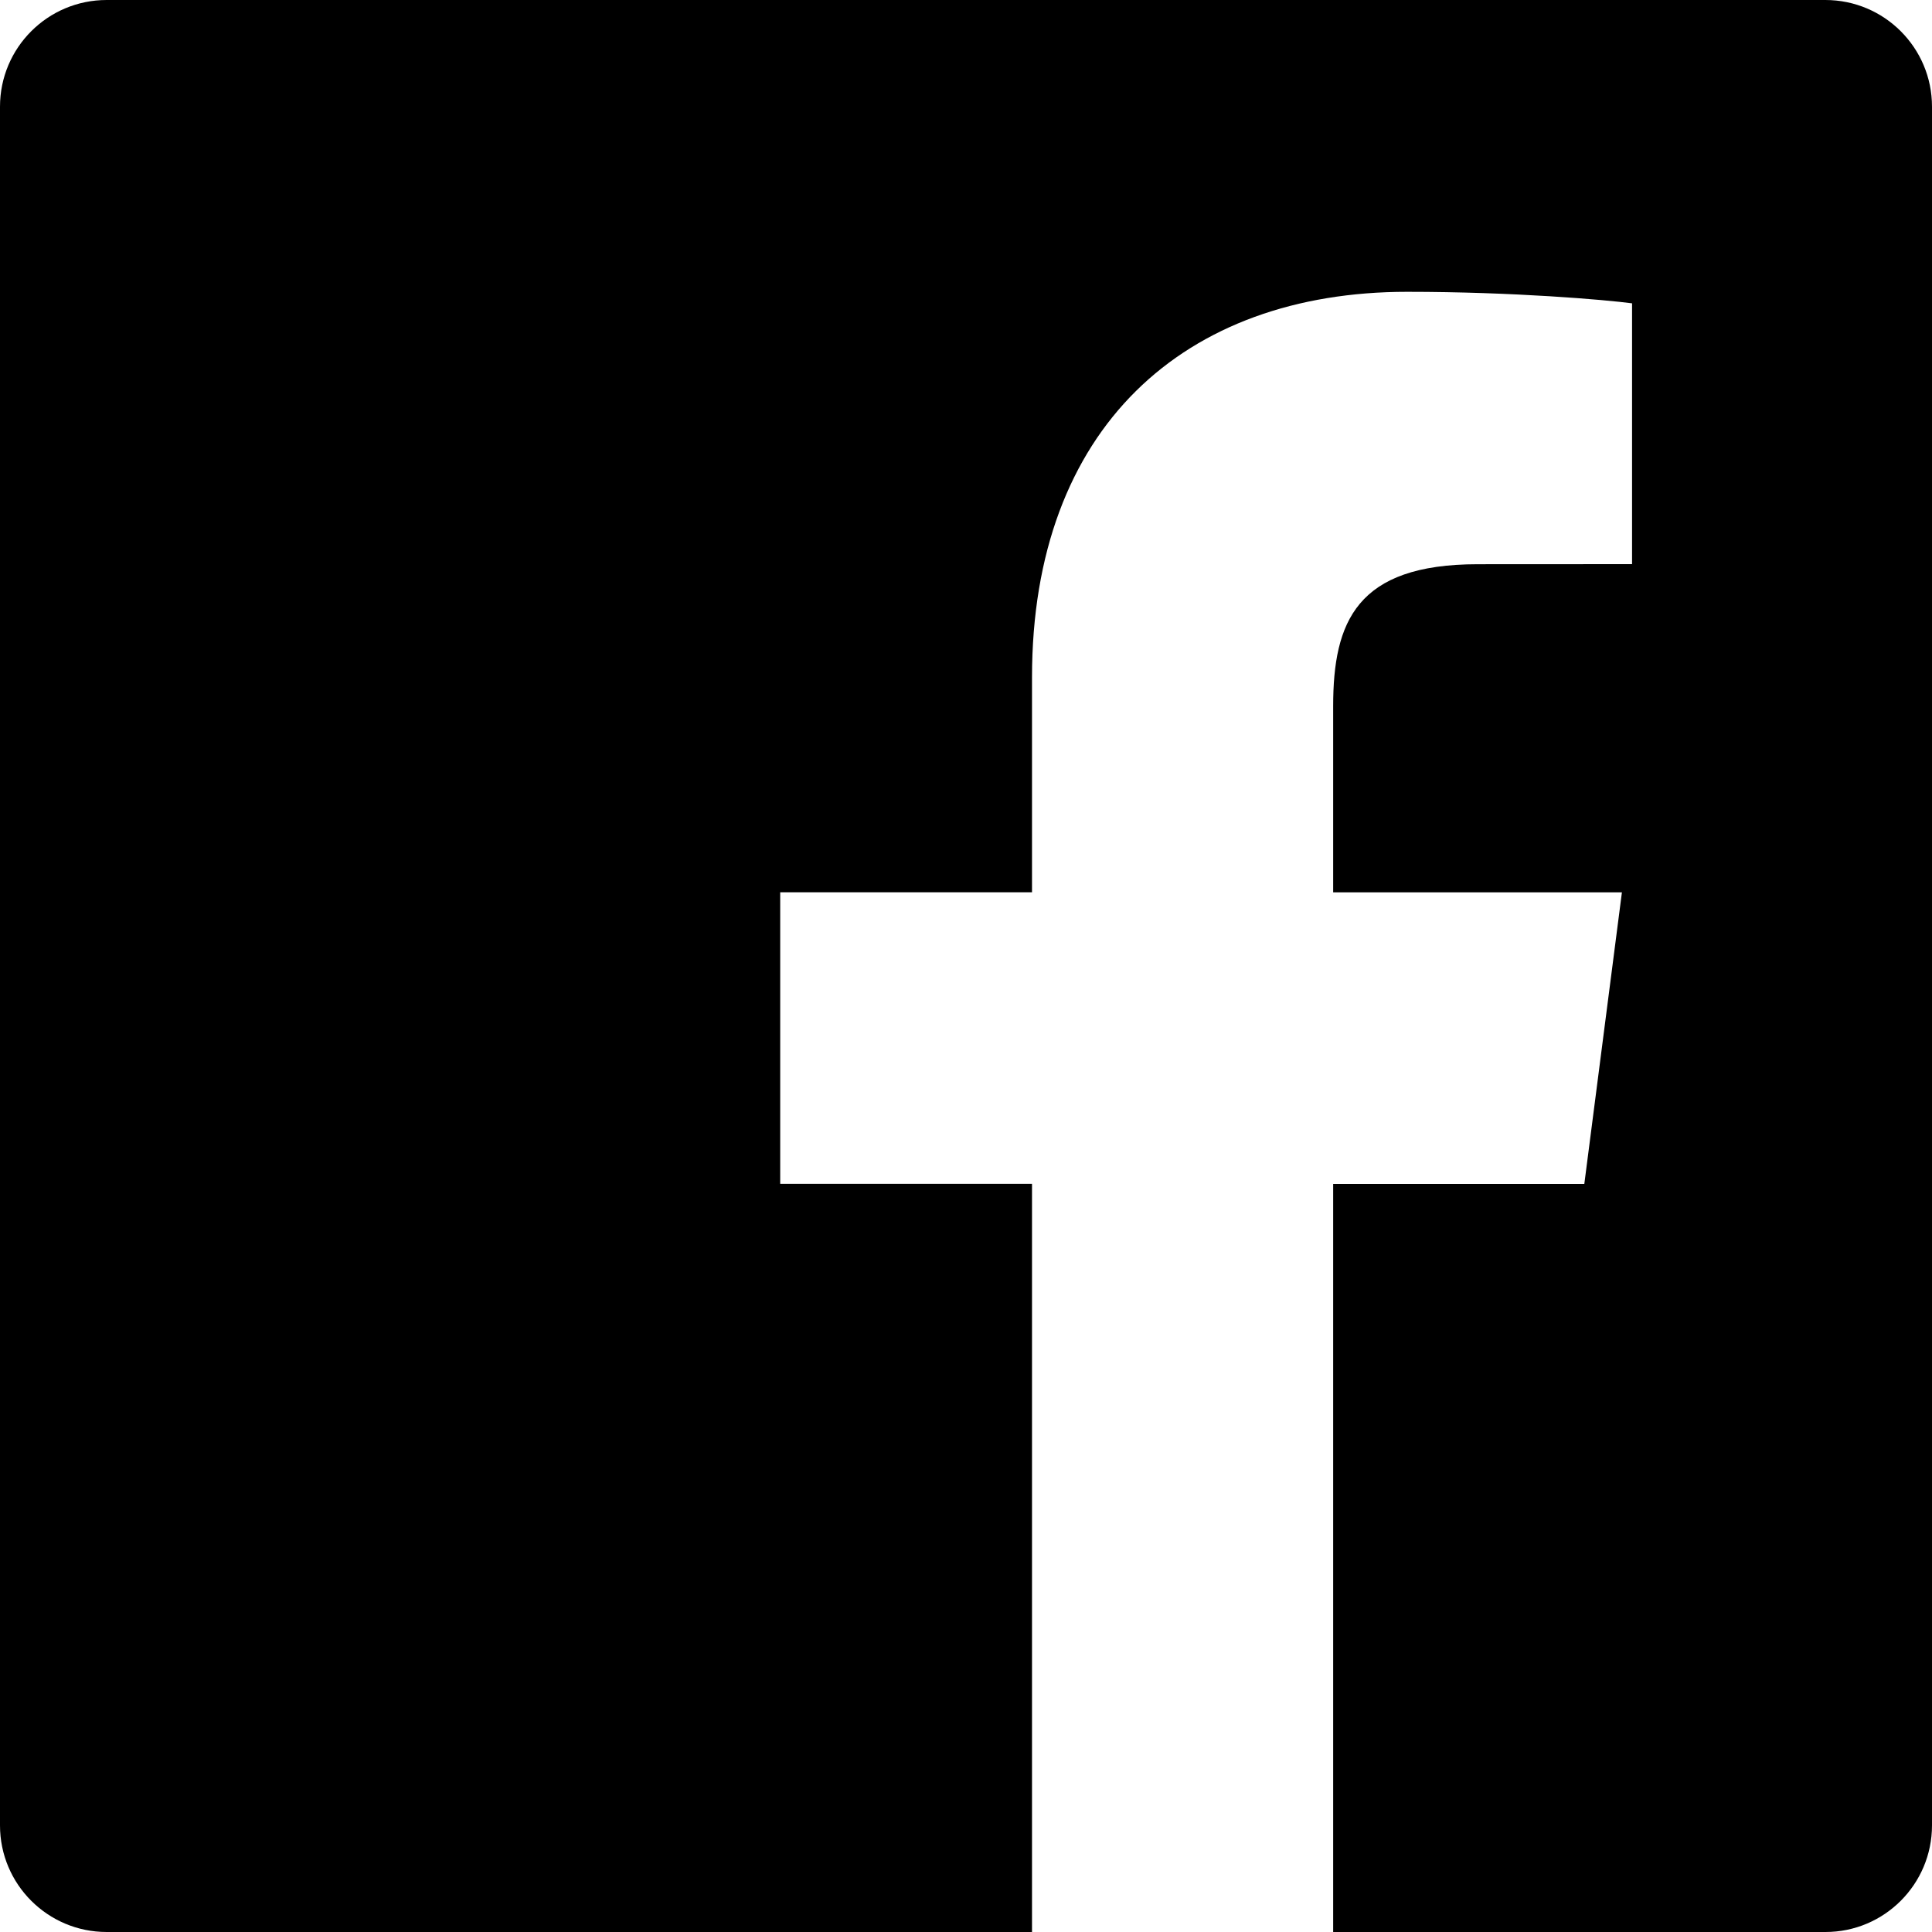
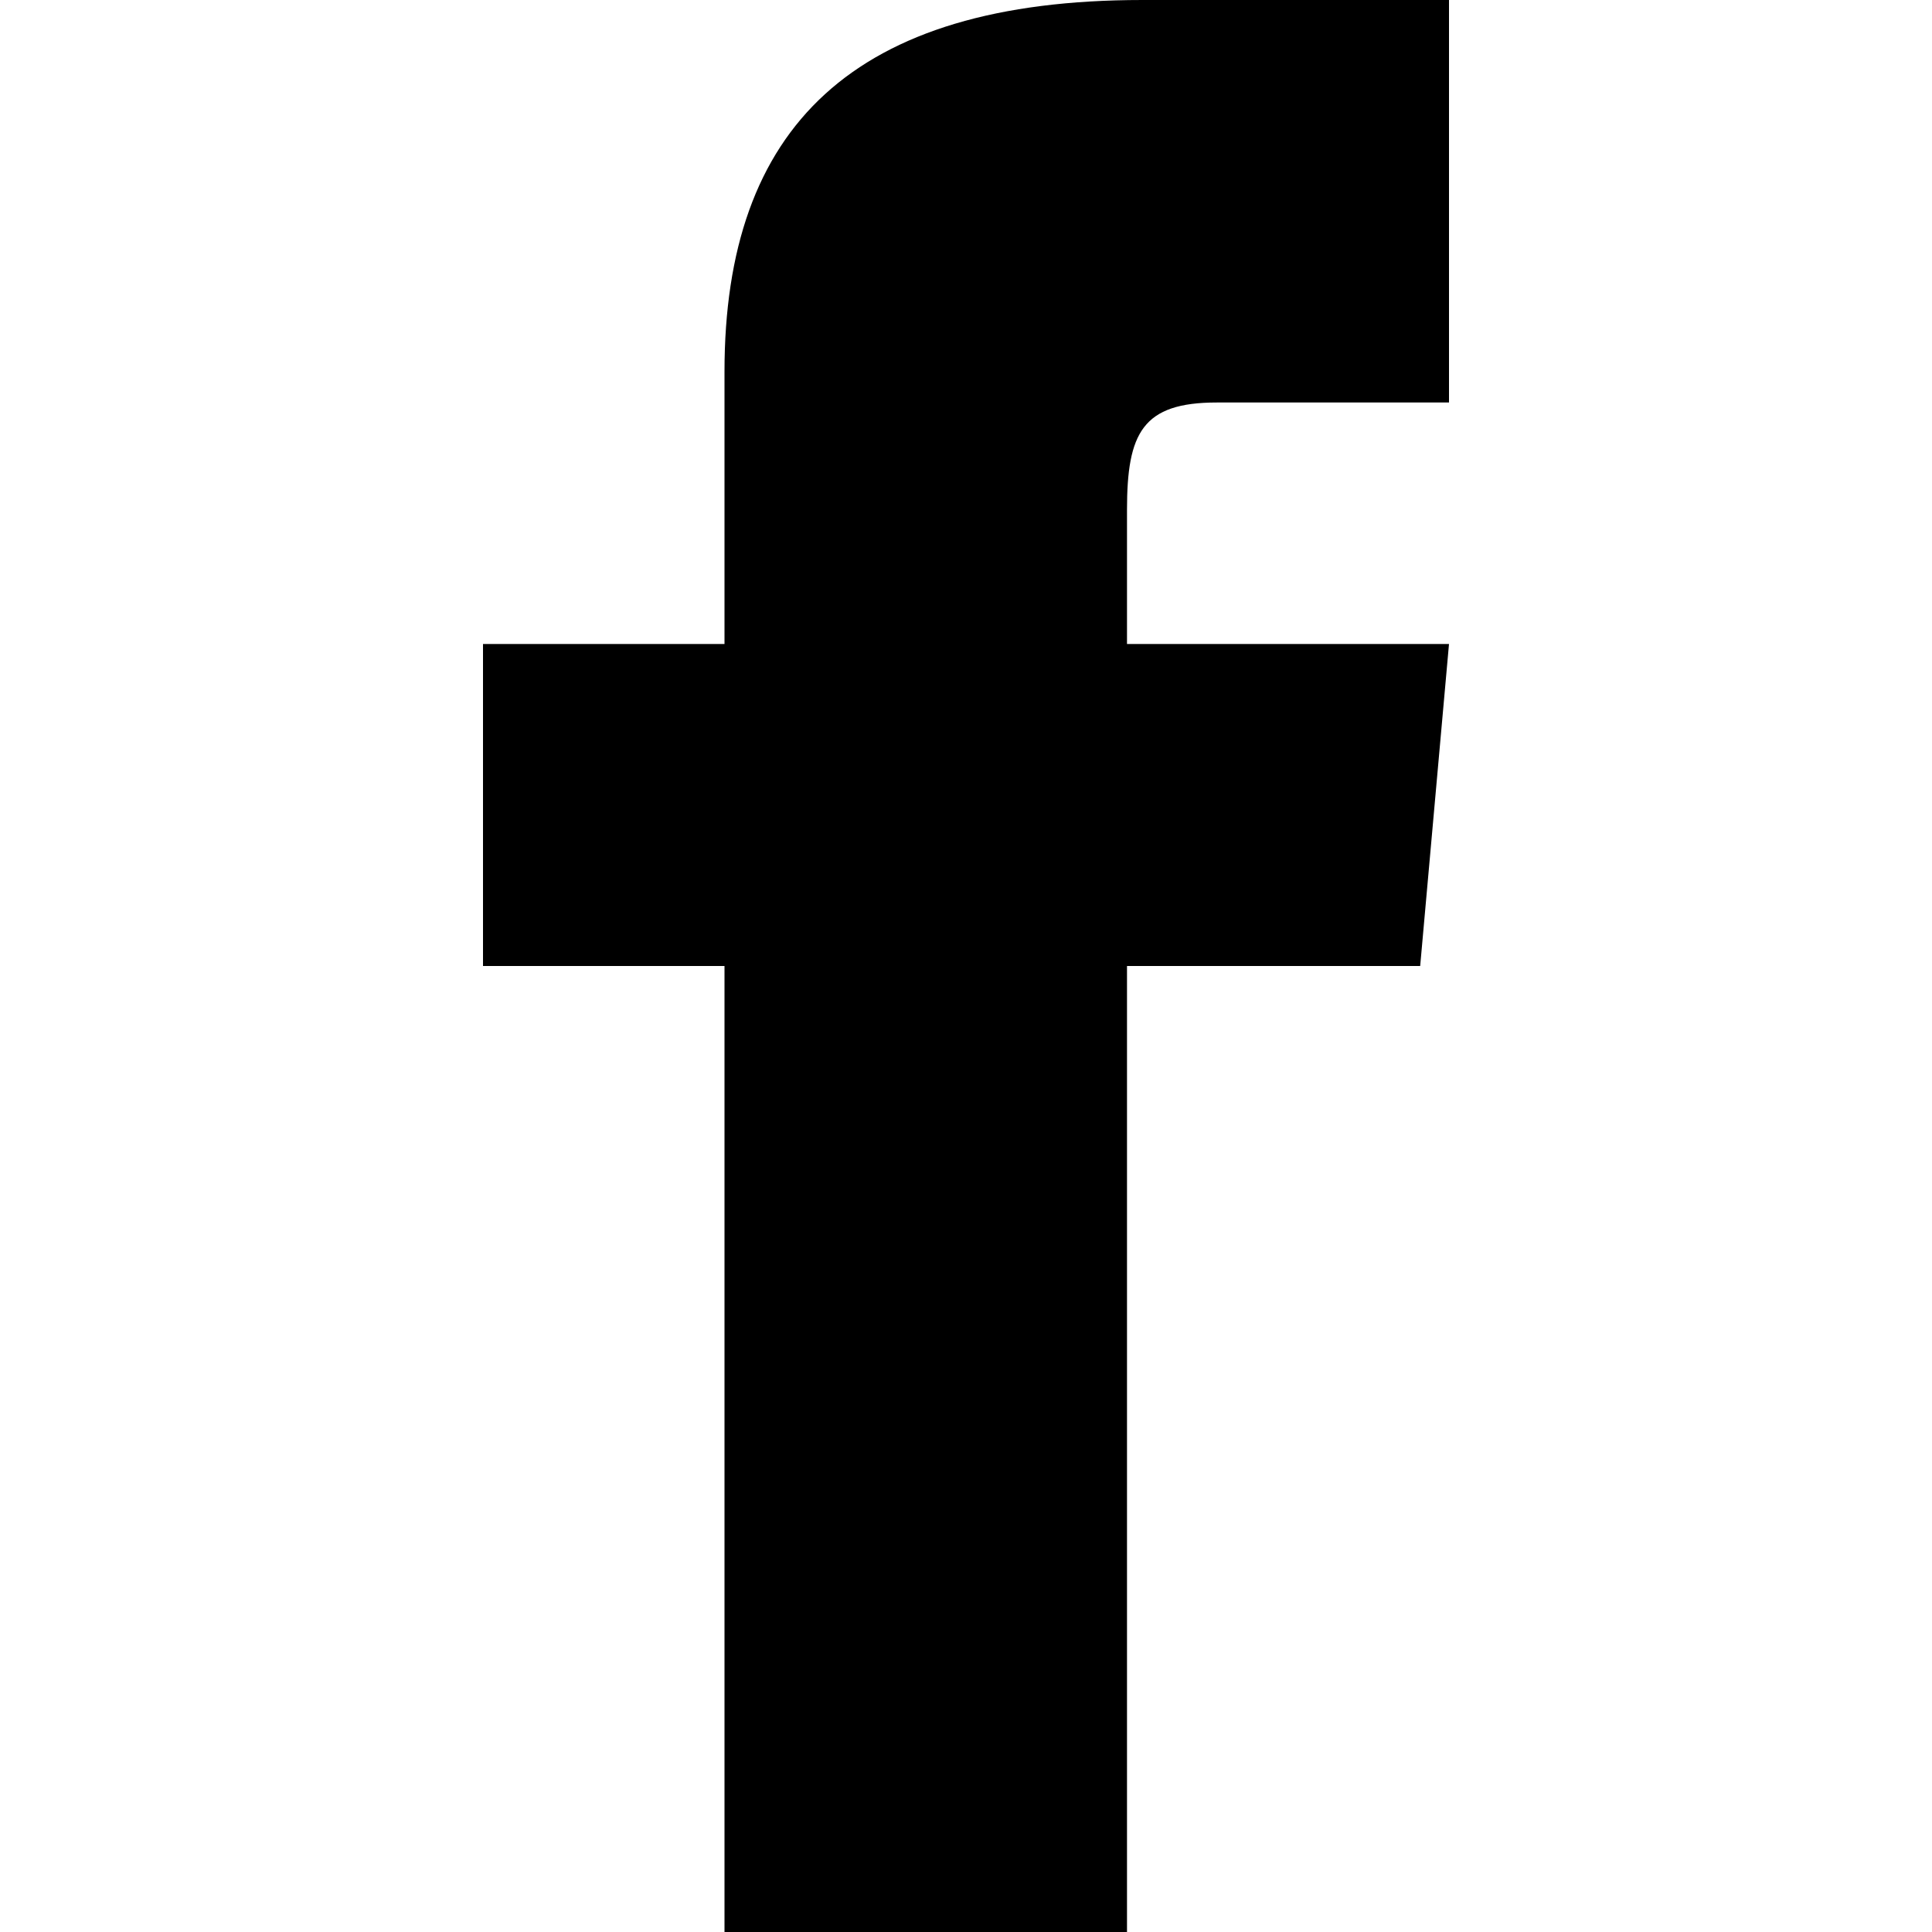
<svg xmlns="http://www.w3.org/2000/svg" role="img" version="1.1" width="24" height="24" viewBox="0 0 24 24">
-   <path d="M22.675 0h-21.35c-.732 0-1.325.593-1.325 1.325v21.351c0 .731.593 1.324 1.325 1.324h11.495v-9.294h-3.128v-3.622h3.128v-2.671c0-3.1 1.893-4.788 4.659-4.788 1.325 0 2.463.099 2.795.143v3.24l-1.918.001c-1.504 0-1.795.715-1.795 1.763v2.313h3.587l-.467 3.622h-3.12v9.293h6.116c.73 0 1.323-.593 1.323-1.325v-21.35c0-.732-.593-1.325-1.325-1.325z" />
+   <path d="M9 8h-3v4h3v12h5v-12h3.642l.358-4h-4v-1.667c0-.955.192-1.333 1.115-1.333h2.885v-5h-3.808c-3.596 0-5.192 1.583-5.192 4.615v3.385z" />
</svg>
